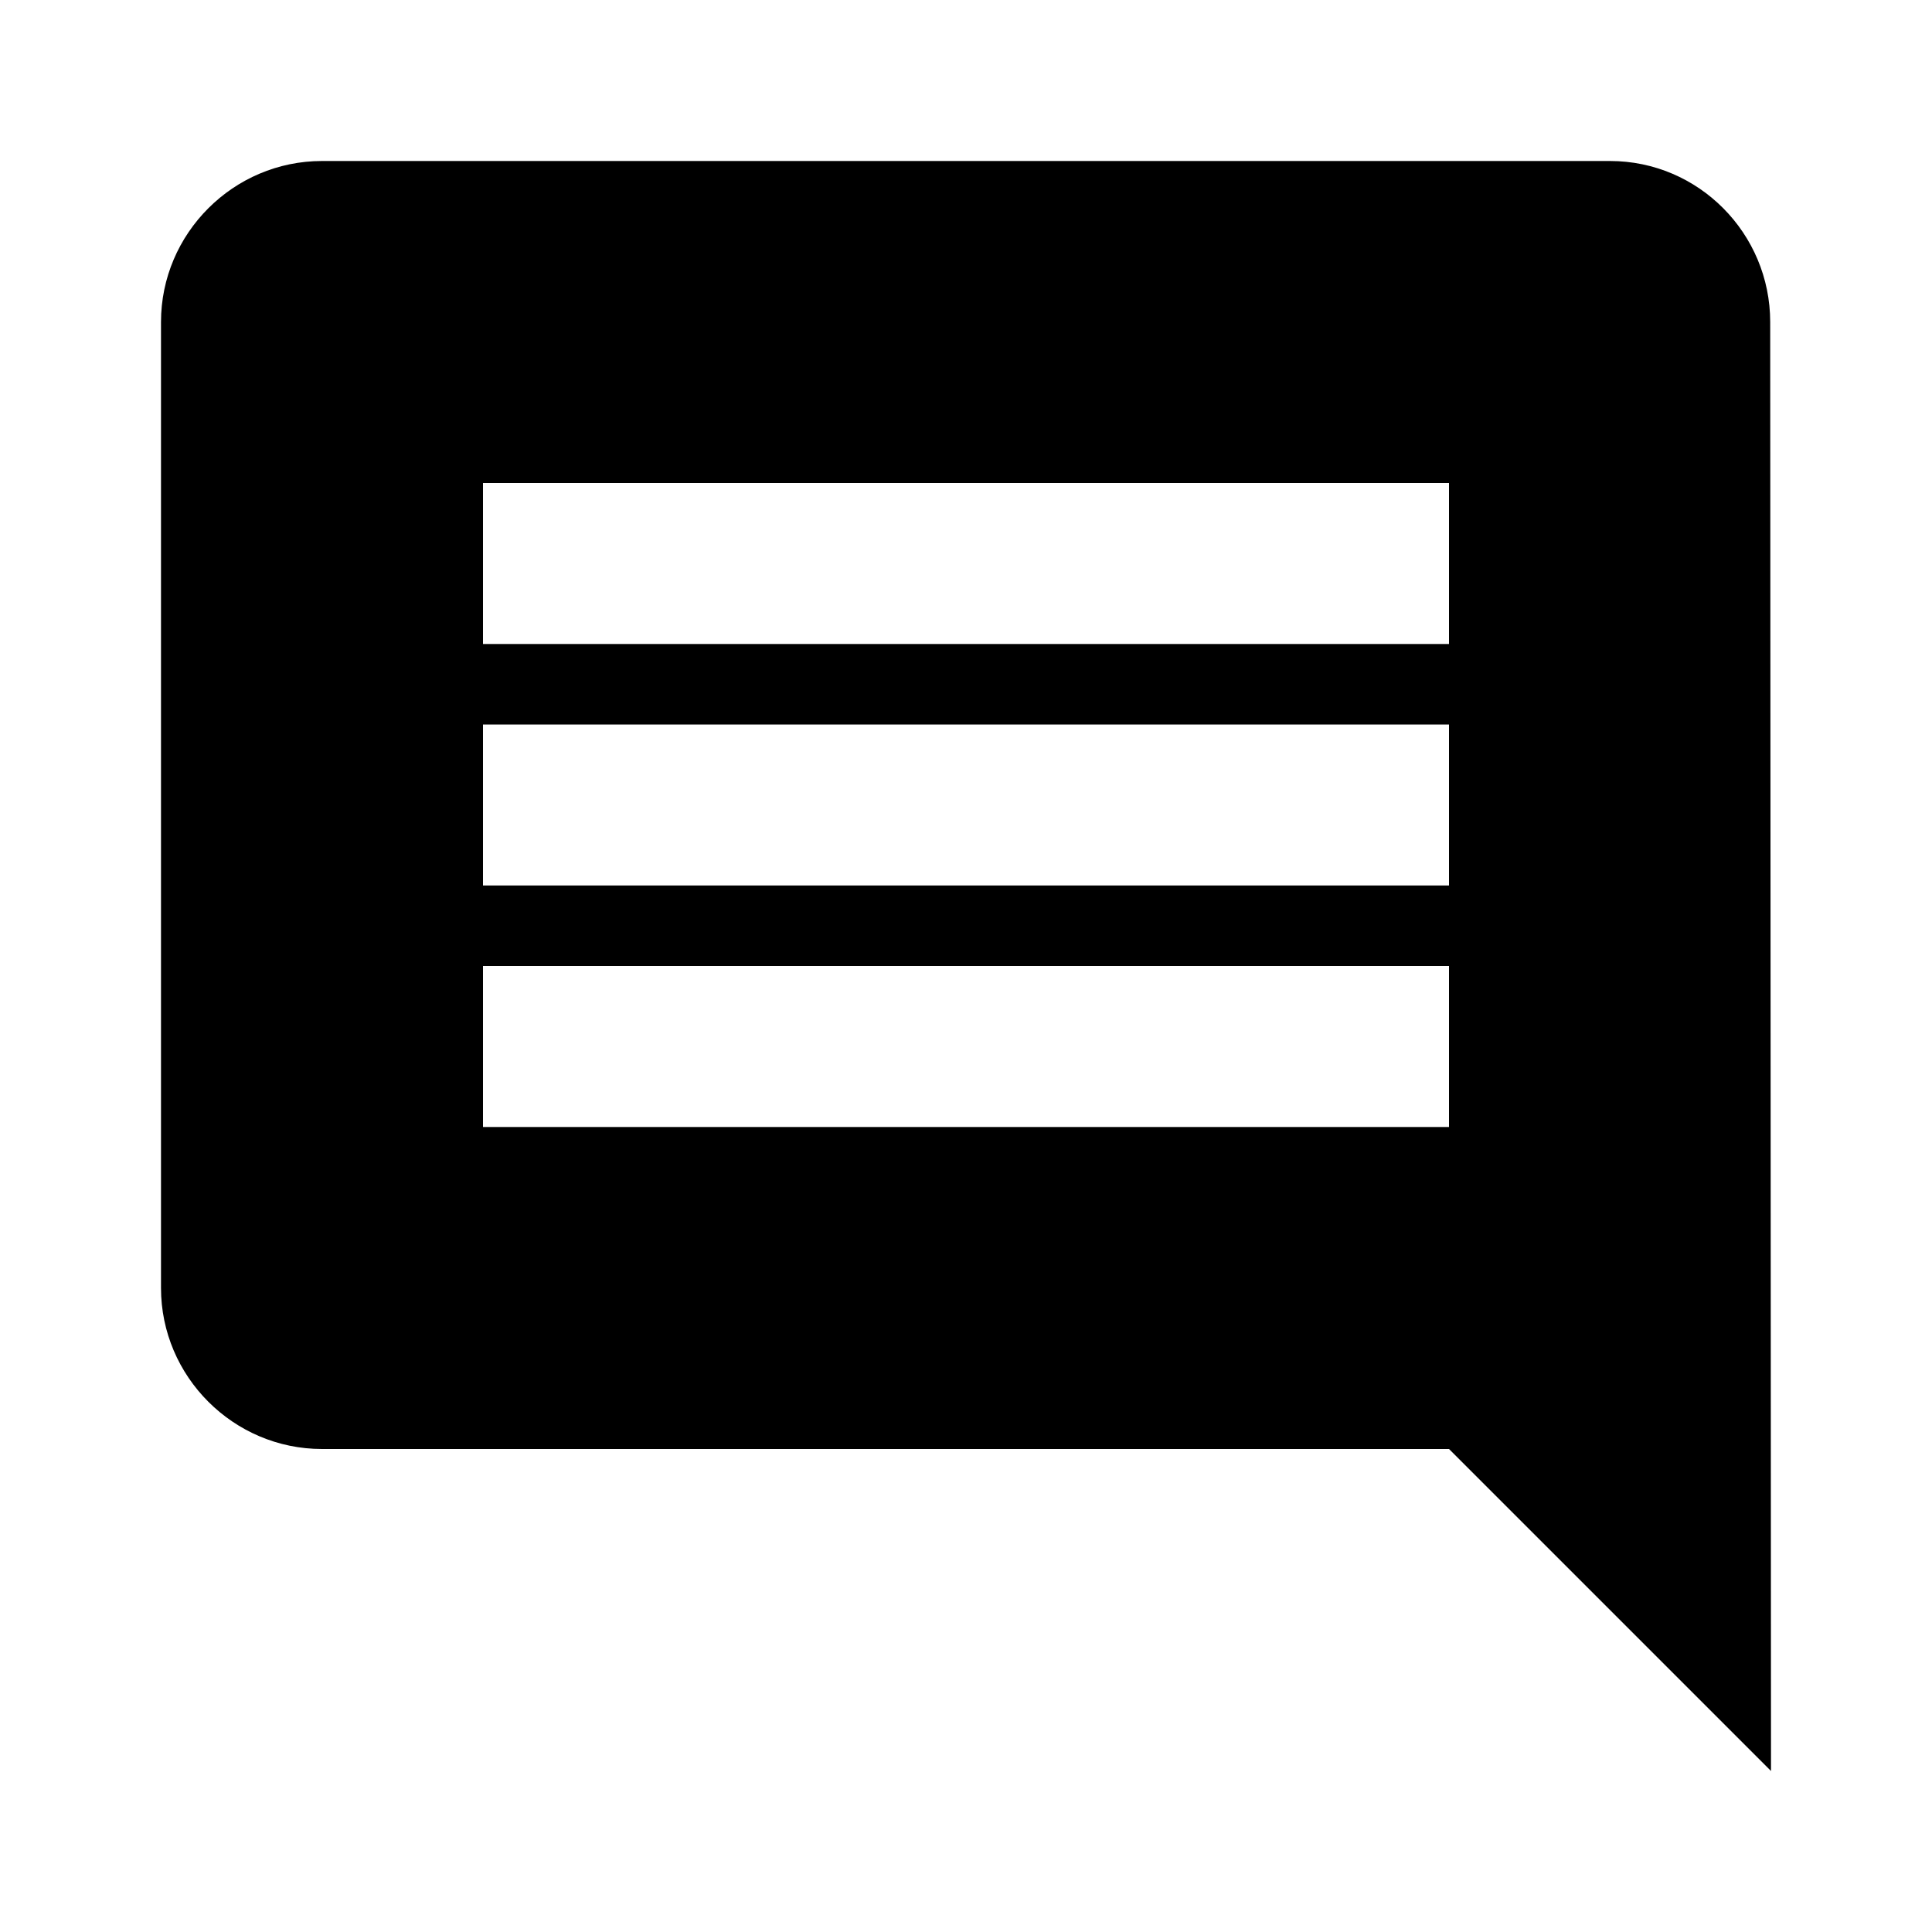
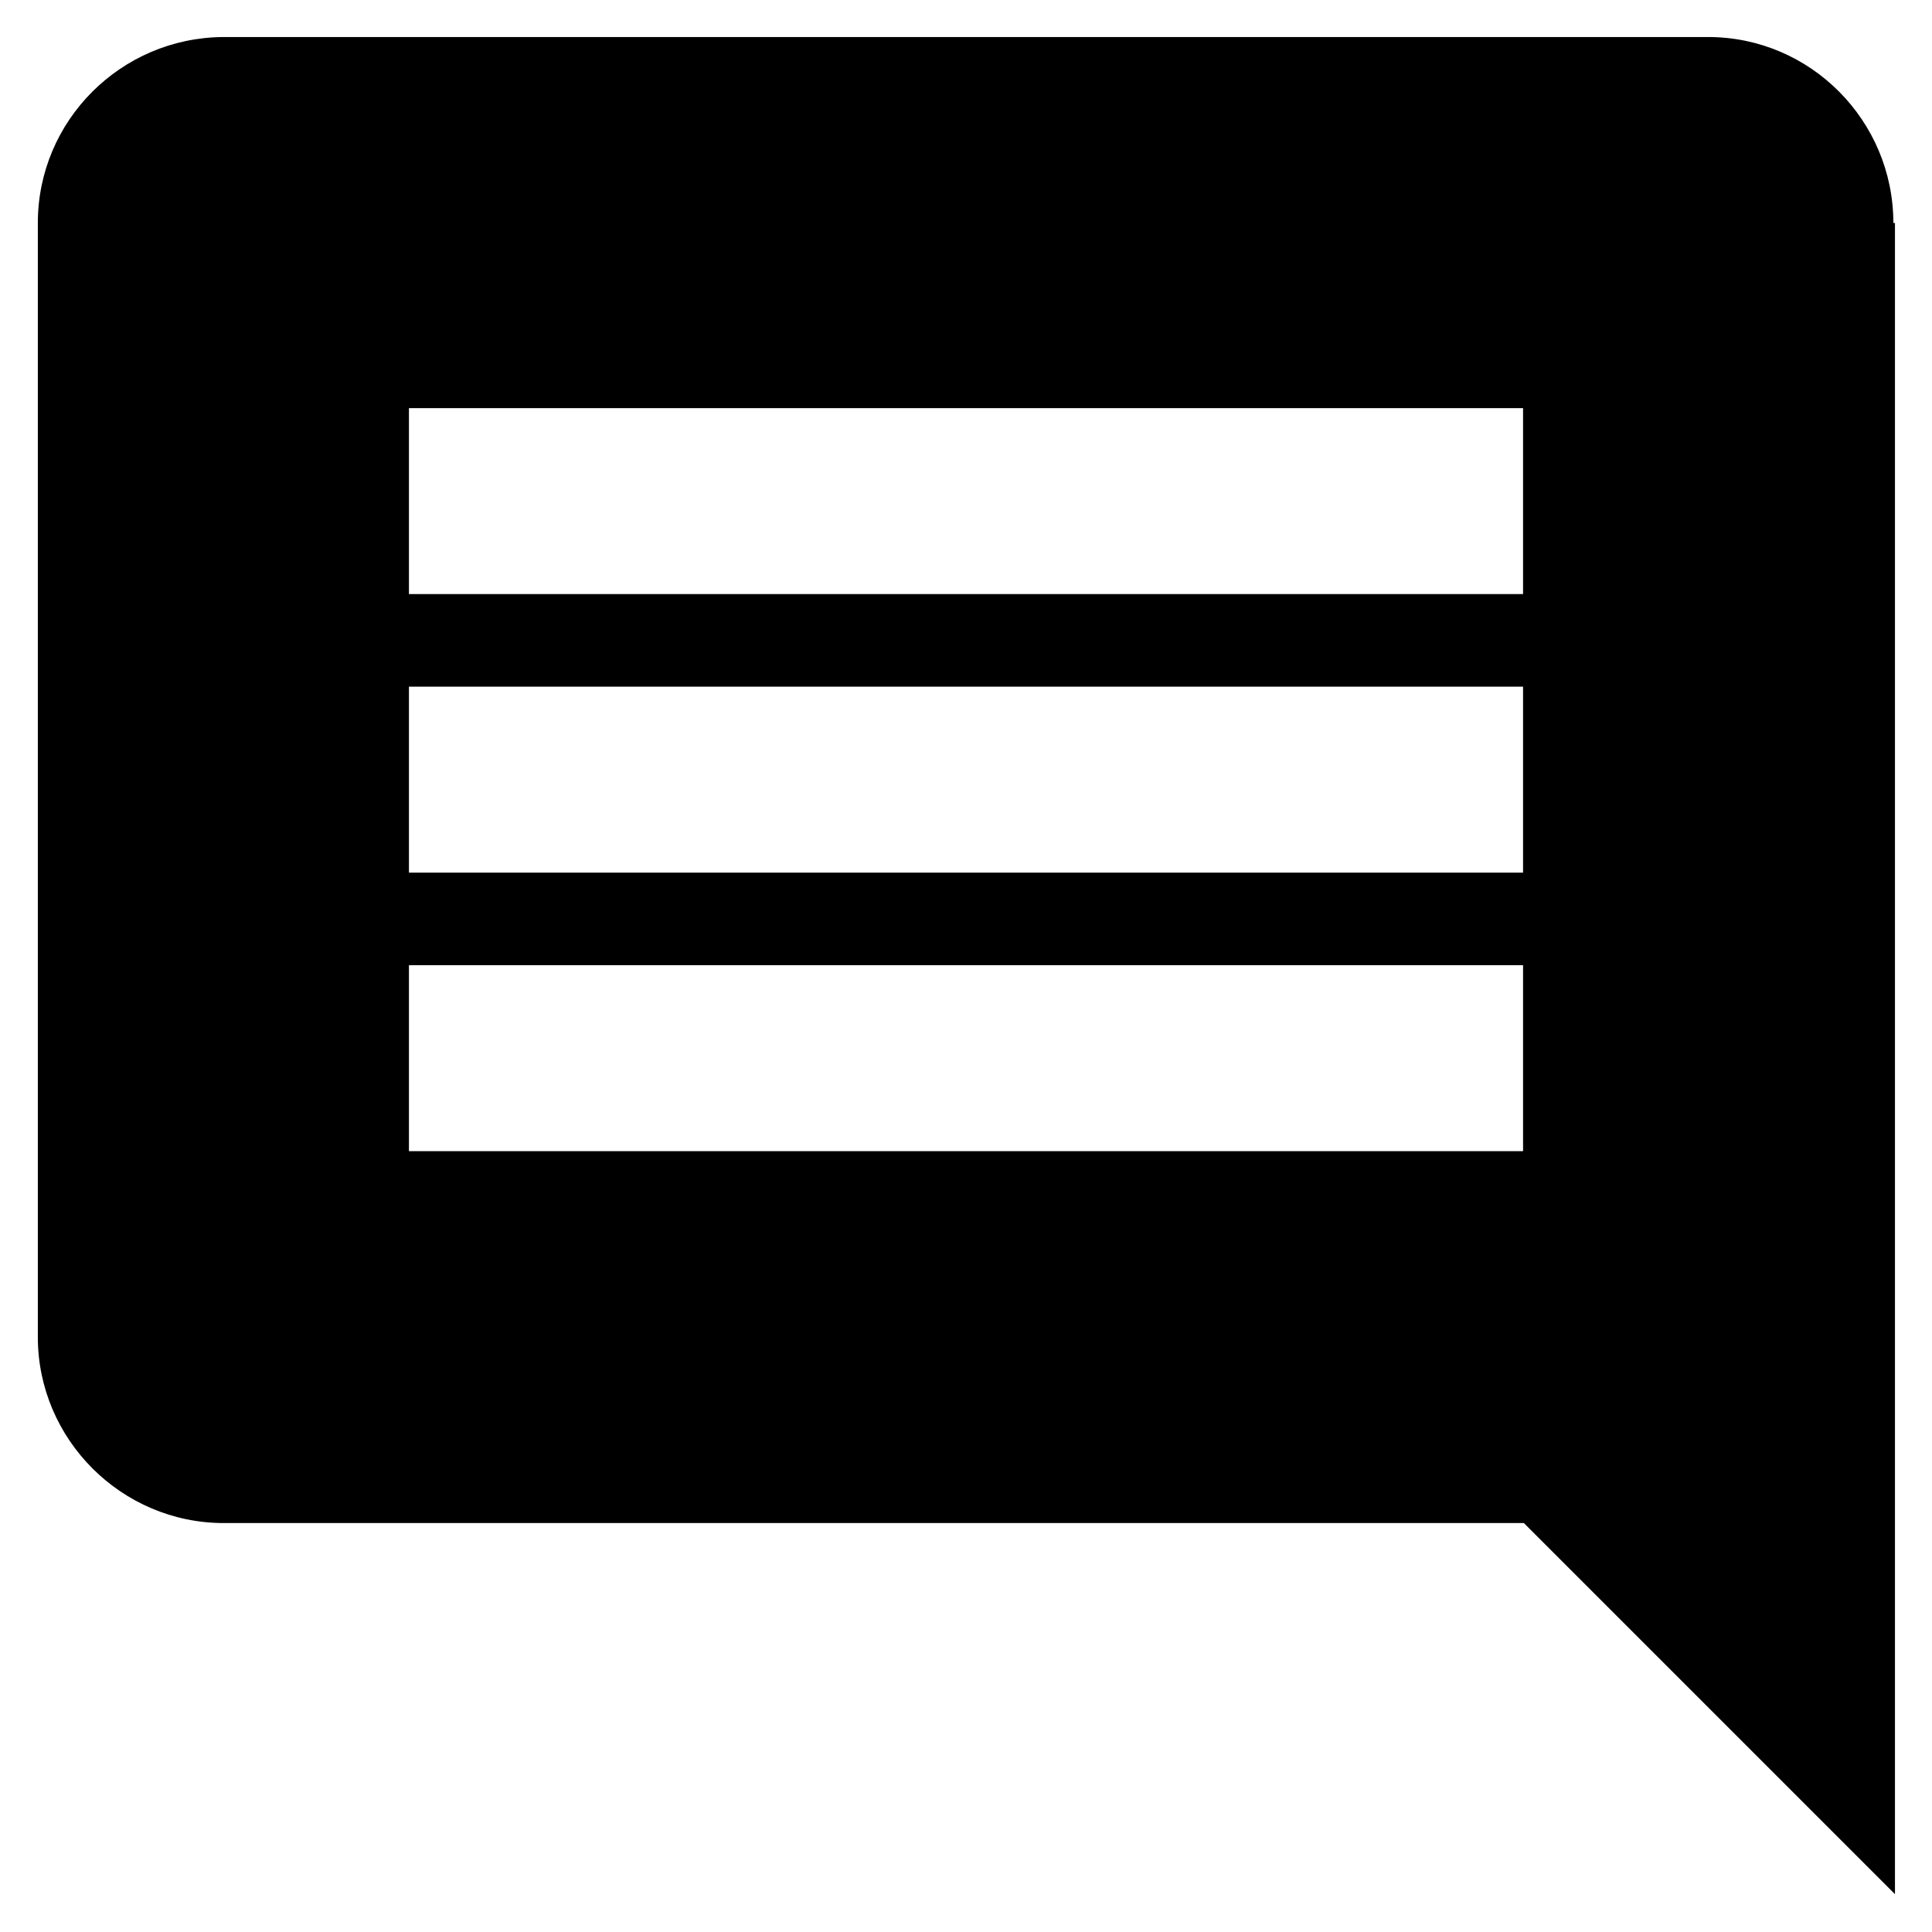
- <svg xmlns="http://www.w3.org/2000/svg" height="24px" viewBox="0 0 24 24" width="24px" fill="#000000">
-   <path d="M0 0h24v24H0z" fill="none" />
-   <path d="M21.99 4c0-1.1-.89-2-1.99-2H4c-1.1 0-2 .9-2 2v12c0 1.1.9 2 2 2h14l4 4-.01-18zM18 14H6v-2h12v2zm0-3H6V9h12v2zm0-3H6V6h12v2z" />
+ <svg xmlns="http://www.w3.org/2000/svg" id="Layer_2" data-name="Layer 2" viewBox="0 0 24 24">
+   <defs>
+     <style>
+       .cls-1 {
+         fill: none;
+       }
+     </style>
+   </defs>
+   <g id="Layer_1-2" data-name="Layer 1">
+     <path class="cls-1" d="m0,0h24v24H0V0Z" />
+     <path d="m23.52,2.77c0-1.27-1.03-2.31-2.3-2.31H2.77C1.5.47.47,1.5.47,2.77v13.84c0,1.27,1.04,2.31,2.31,2.31h16.15l4.61,4.61V2.77Zm-4.6,11.53H5.08v-2.31h13.84v2.31Zm0-3.46H5.08v-2.31h13.84v2.31Zm0-3.46H5.08v-2.31h13.84v2.31Z" />
+   </g>
</svg>
